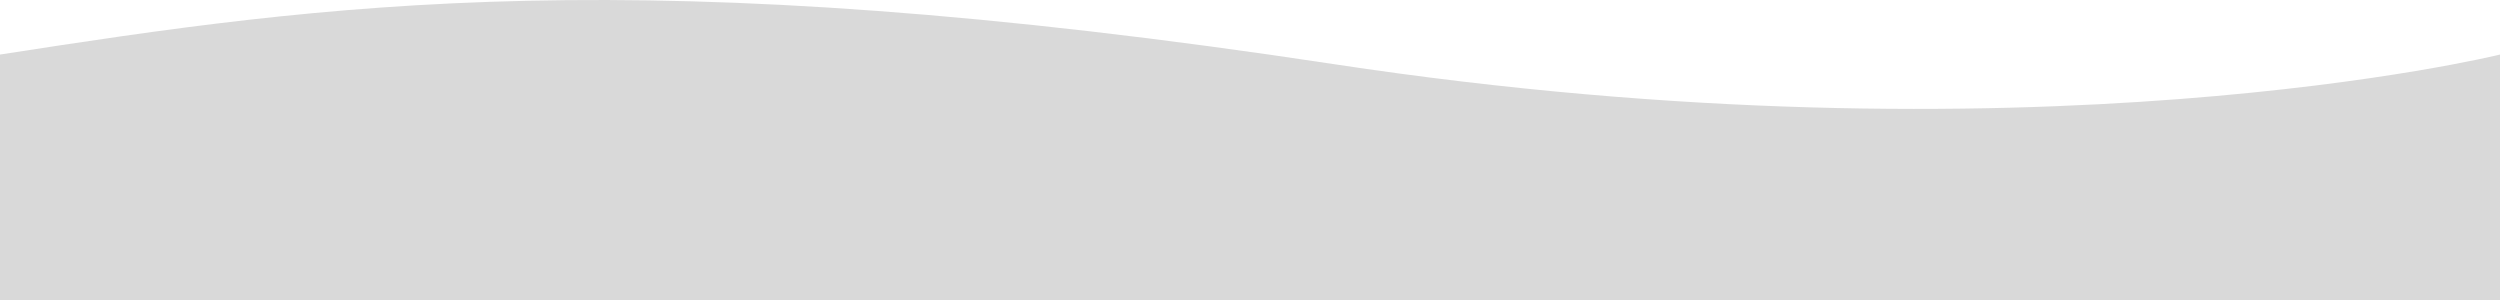
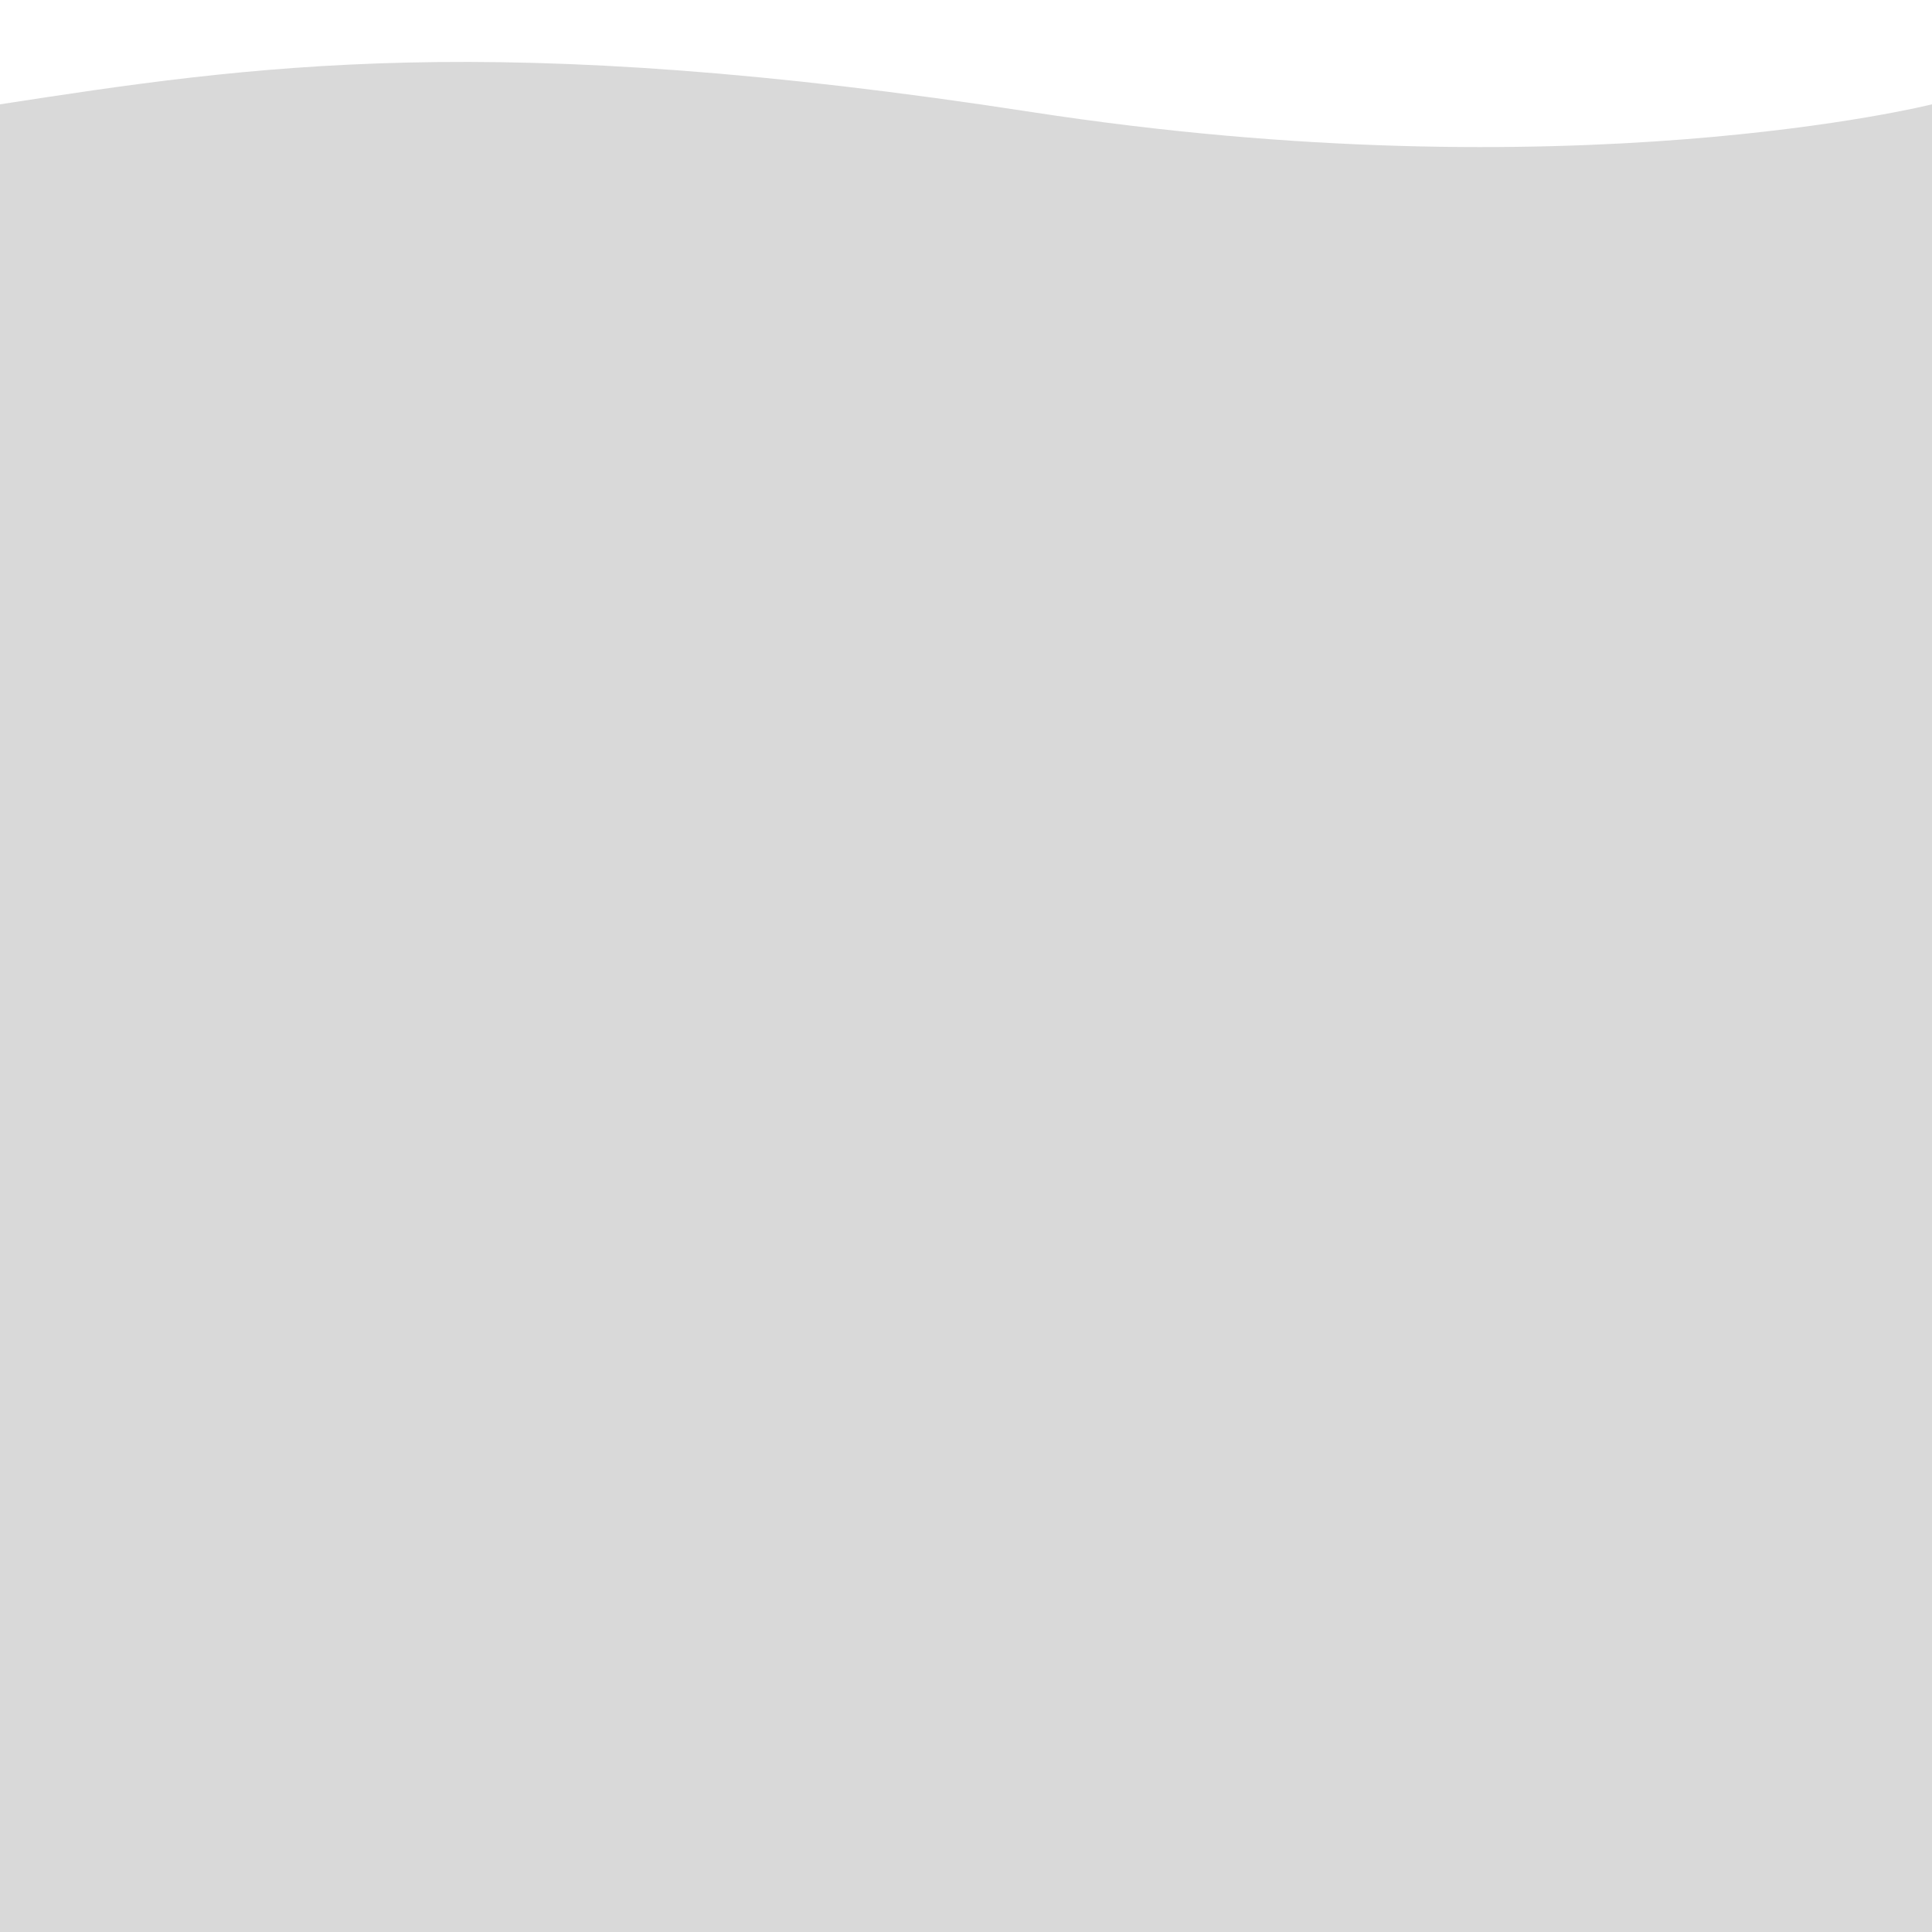
- <svg xmlns="http://www.w3.org/2000/svg" width="1200" height="144" viewBox="0 0 1200 144" fill="none">
-   <path d="M0 26.186C156.5 1.977 305.5 -20.012 640.5 30.826C975.368 81.643 1199.82 26.23 1200 26.186V143.999H0V26.186Z" fill="#D9D9D9" />
+ <svg xmlns="http://www.w3.org/2000/svg" version="1.1" id="Layer_1" x="0px" y="0px" viewBox="0 0 1 1" style="enable-background:new 0 0 1 1;" xml:space="preserve">
+   <style type="text/css">
+ 	.st0{fill:#D9D9D9;}
+ </style>
+   <path class="st0" d="M0,0.054C0.13,0.034,0.255,0.015,0.534,0.058C0.813,0.101,1,0.054,1,0.054V1H0V0.054z" />
</svg>
